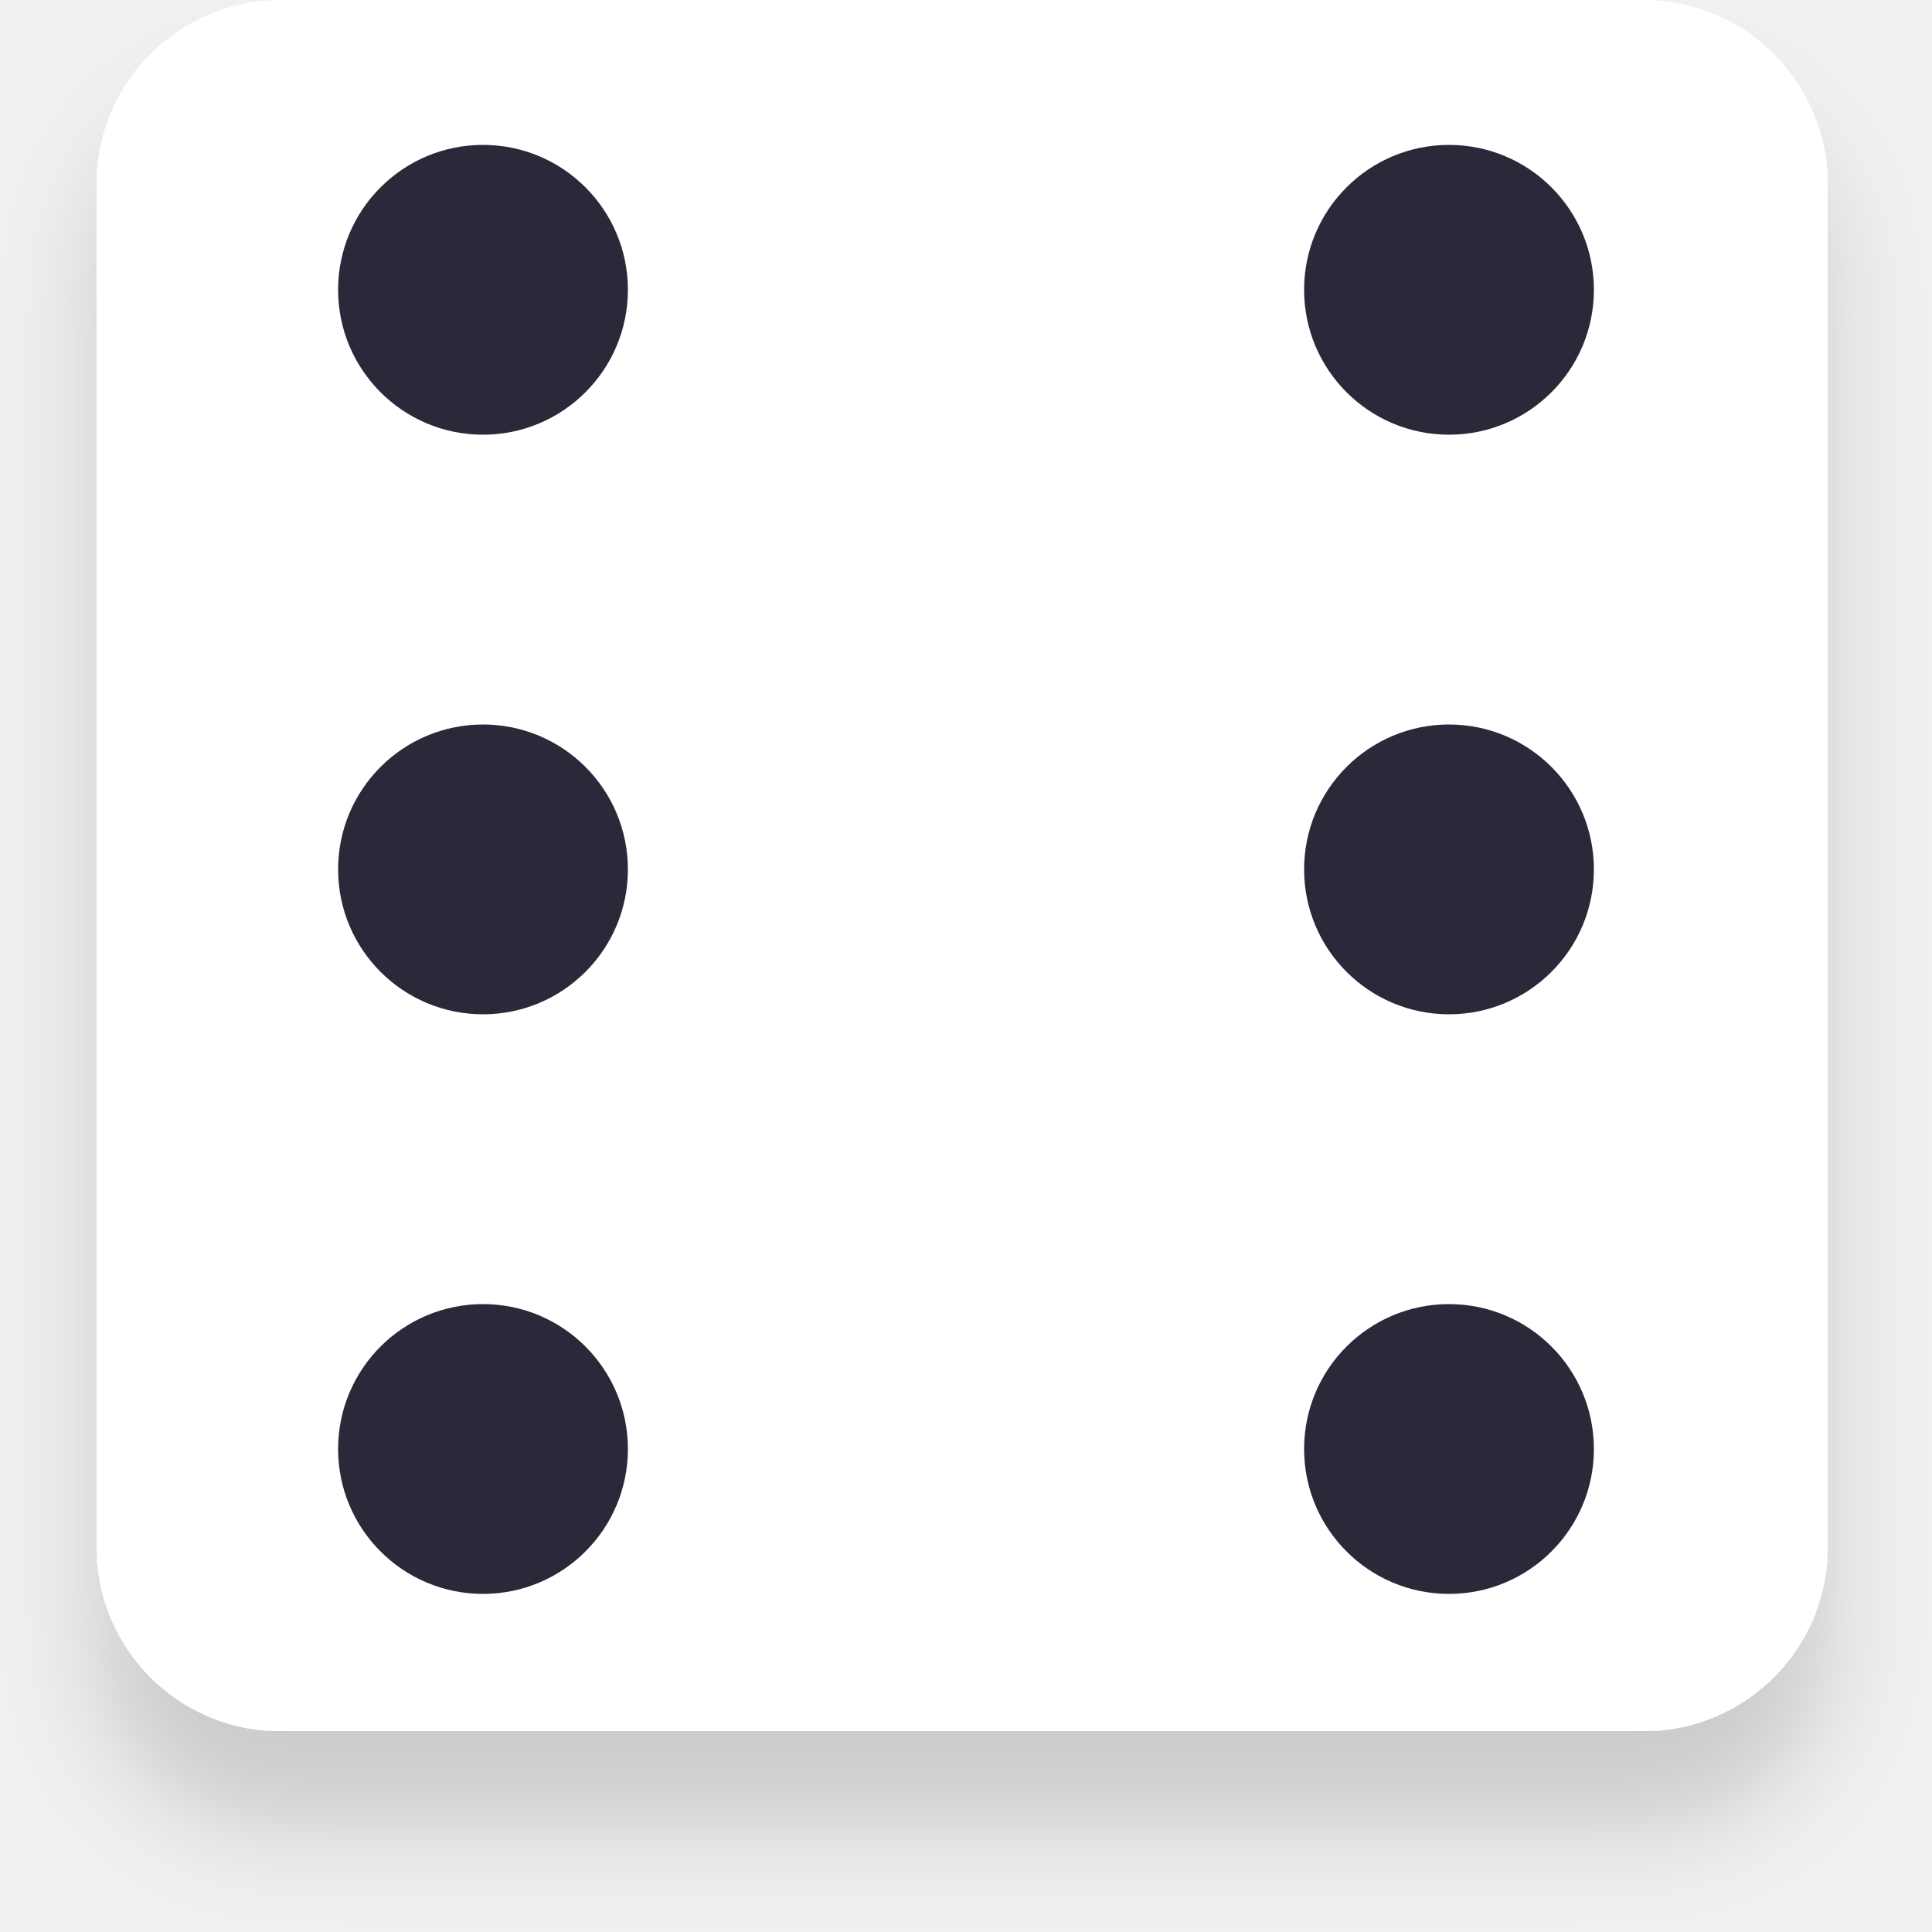
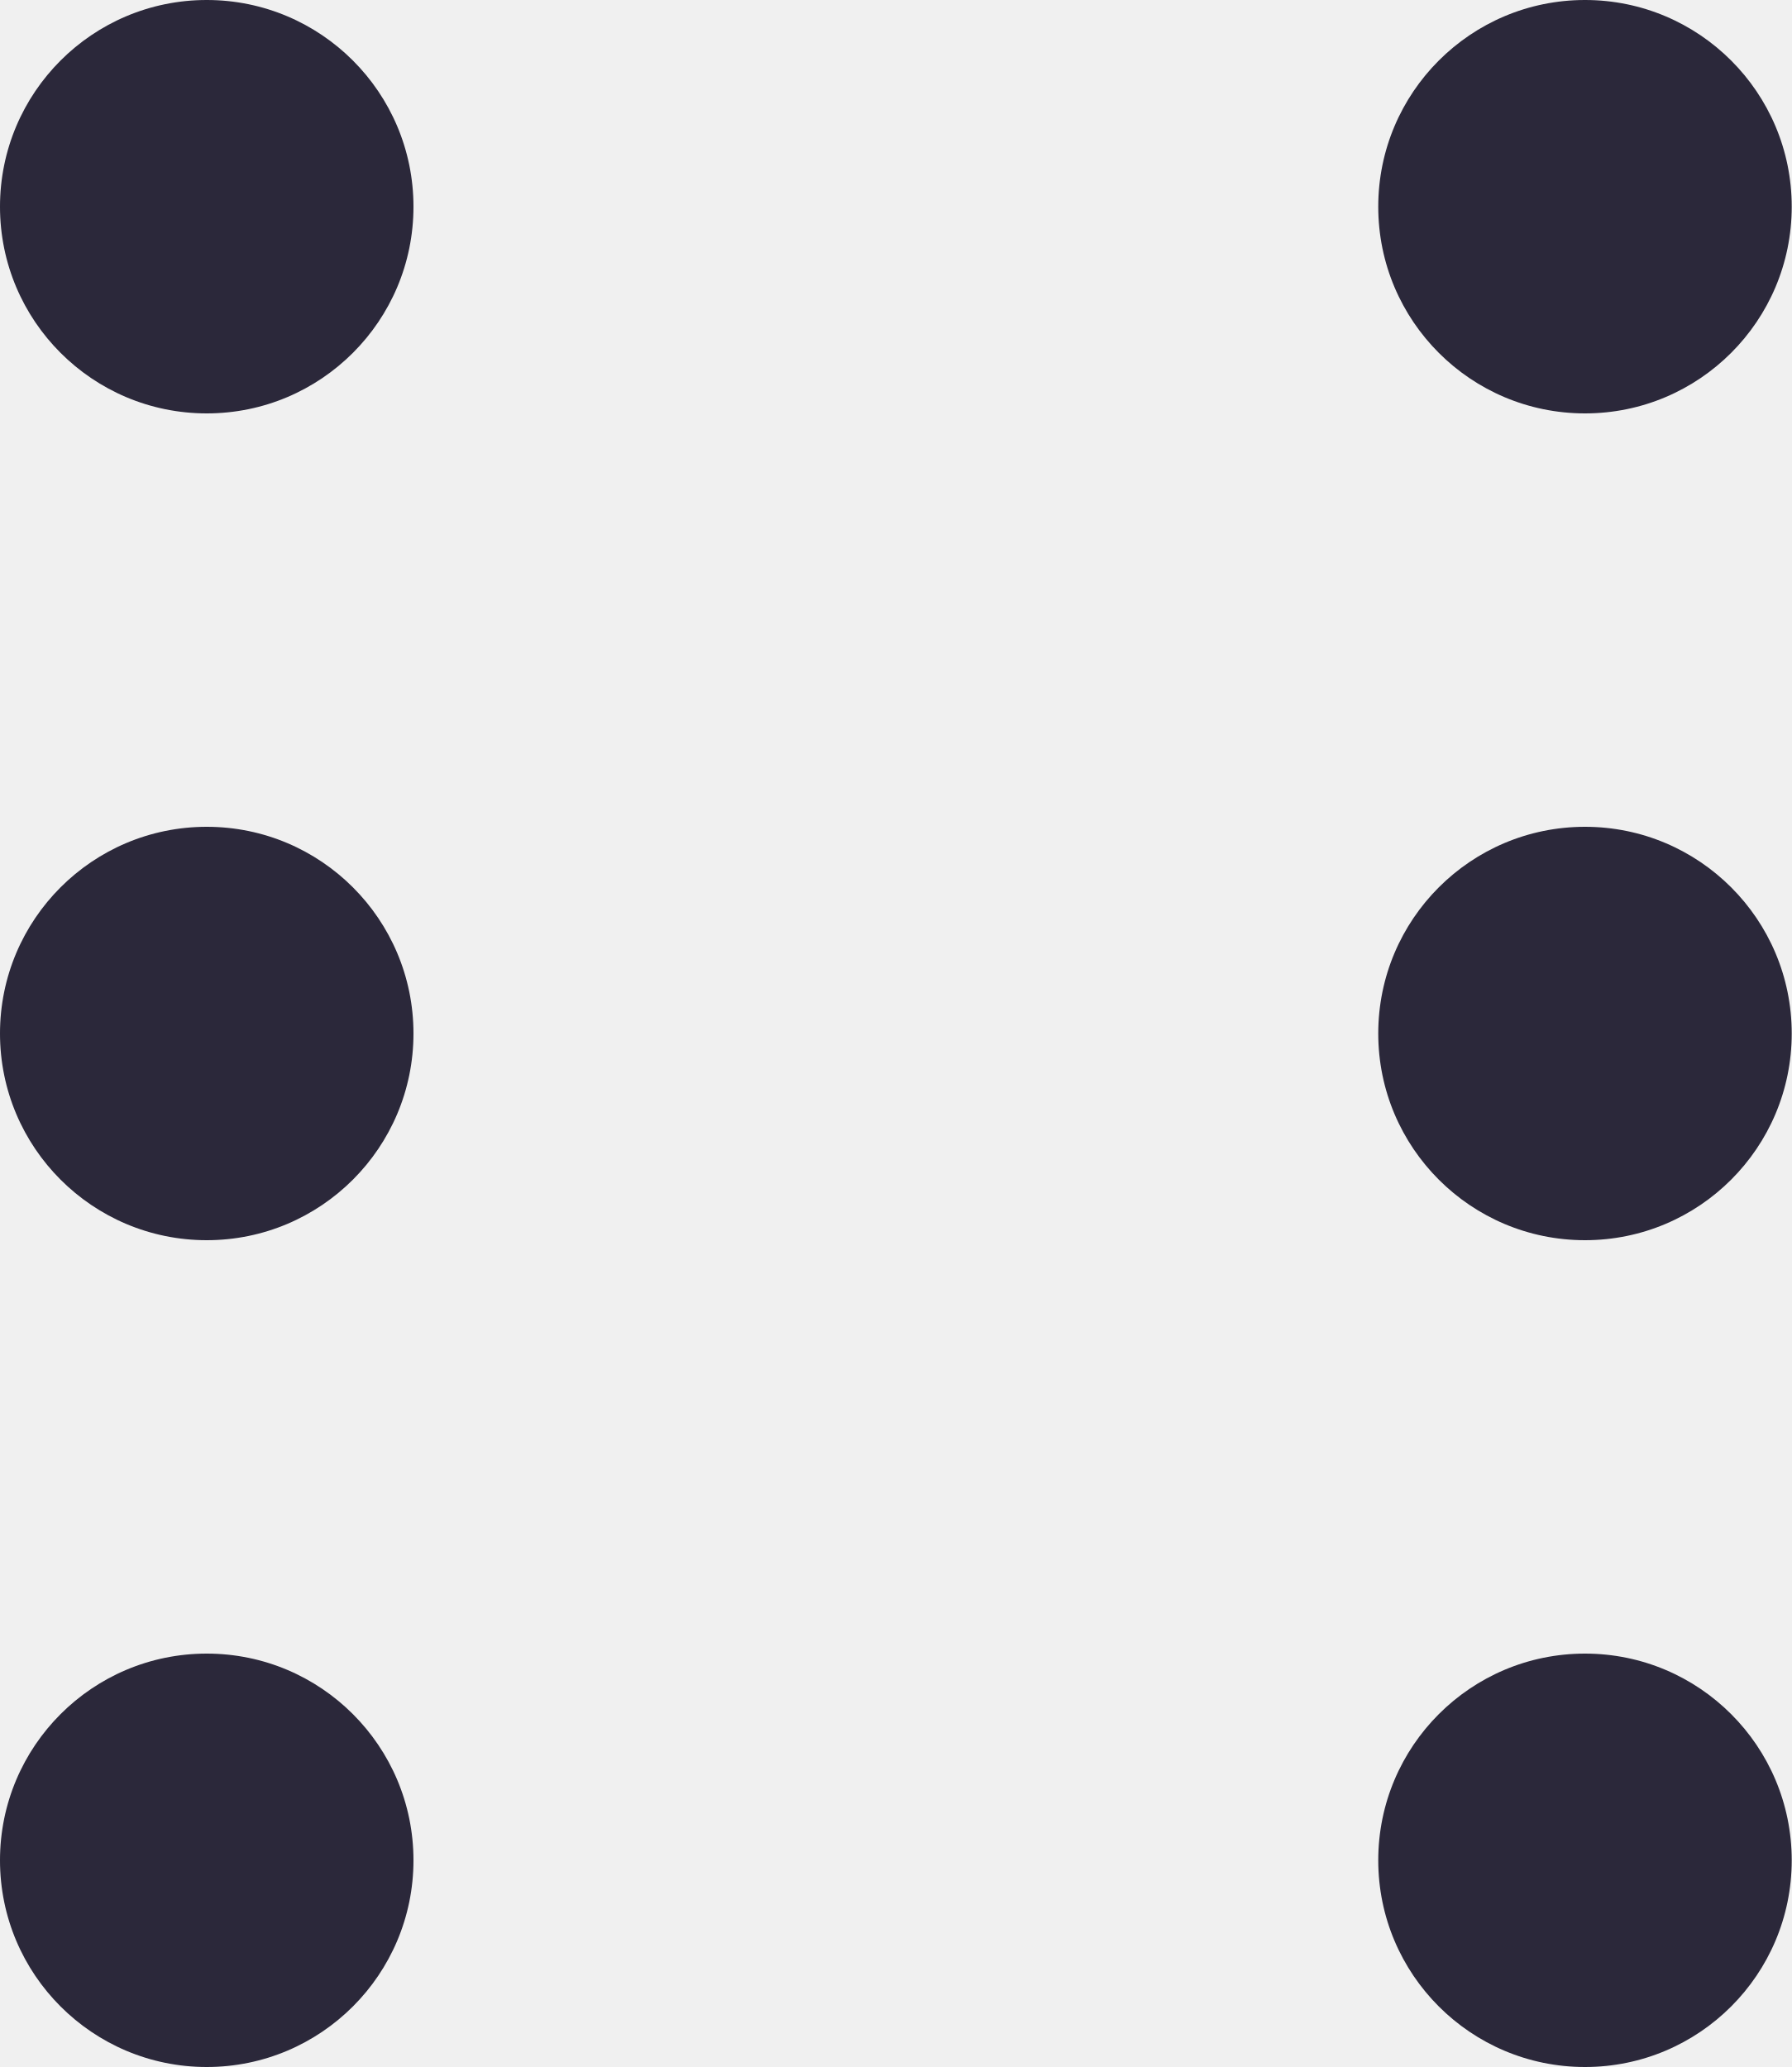
- <svg xmlns="http://www.w3.org/2000/svg" width="40" height="40" viewBox="0 0 40 40" fill="none">
-   <g filter="url(#filter0_d_131214_73)">
-     <rect x="2" width="35.84" height="35.84" rx="3.81" fill="white" />
-   </g>
-   <circle cx="10" cy="18" r="3" fill="#2B283A" />
-   <circle cx="10" cy="30" r="3" fill="#2B283A" />
-   <circle cx="10" cy="6" r="3" fill="#2B283A" />
-   <circle cx="30" cy="18" r="3" fill="#2B283A" />
-   <circle cx="30" cy="30" r="3" fill="#2B283A" />
-   <circle cx="30" cy="6" r="3" fill="#2B283A" />
-   <defs>
-     <filter id="filter0_d_131214_73" x="0" y="0" width="39.84" height="39.84" filterUnits="userSpaceOnUse" color-interpolation-filters="sRGB">
-       <feFlood flood-opacity="0" result="BackgroundImageFix" />
-       <feColorMatrix in="SourceAlpha" type="matrix" values="0 0 0 0 0 0 0 0 0 0 0 0 0 0 0 0 0 0 127 0" result="hardAlpha" />
-       <feOffset dy="2" />
-       <feGaussianBlur stdDeviation="1" />
-       <feComposite in2="hardAlpha" operator="out" />
-       <feColorMatrix type="matrix" values="0 0 0 0 0 0 0 0 0 0 0 0 0 0 0 0 0 0 0.15 0" />
-       <feBlend mode="normal" in2="BackgroundImageFix" result="effect1_dropShadow_131214_73" />
-       <feBlend mode="normal" in="SourceGraphic" in2="effect1_dropShadow_131214_73" result="shape" />
-     </filter>
-   </defs>
+ <svg xmlns="http://www.w3.org/2000/svg" width="26" height="30" viewBox="0 0 26 30" fill="none">
+   <circle cx="3" cy="15" r="3" fill="#2B283A" />
+   <circle cx="3" cy="27" r="3" fill="#2B283A" />
+   <circle cx="3" cy="3" r="3" fill="#2B283A" />
+   <circle cx="23" cy="15" r="3" fill="#2B283A" />
+   <circle cx="23" cy="27" r="3" fill="#2B283A" />
+   <circle cx="23" cy="3" r="3" fill="#2B283A" />
</svg>
